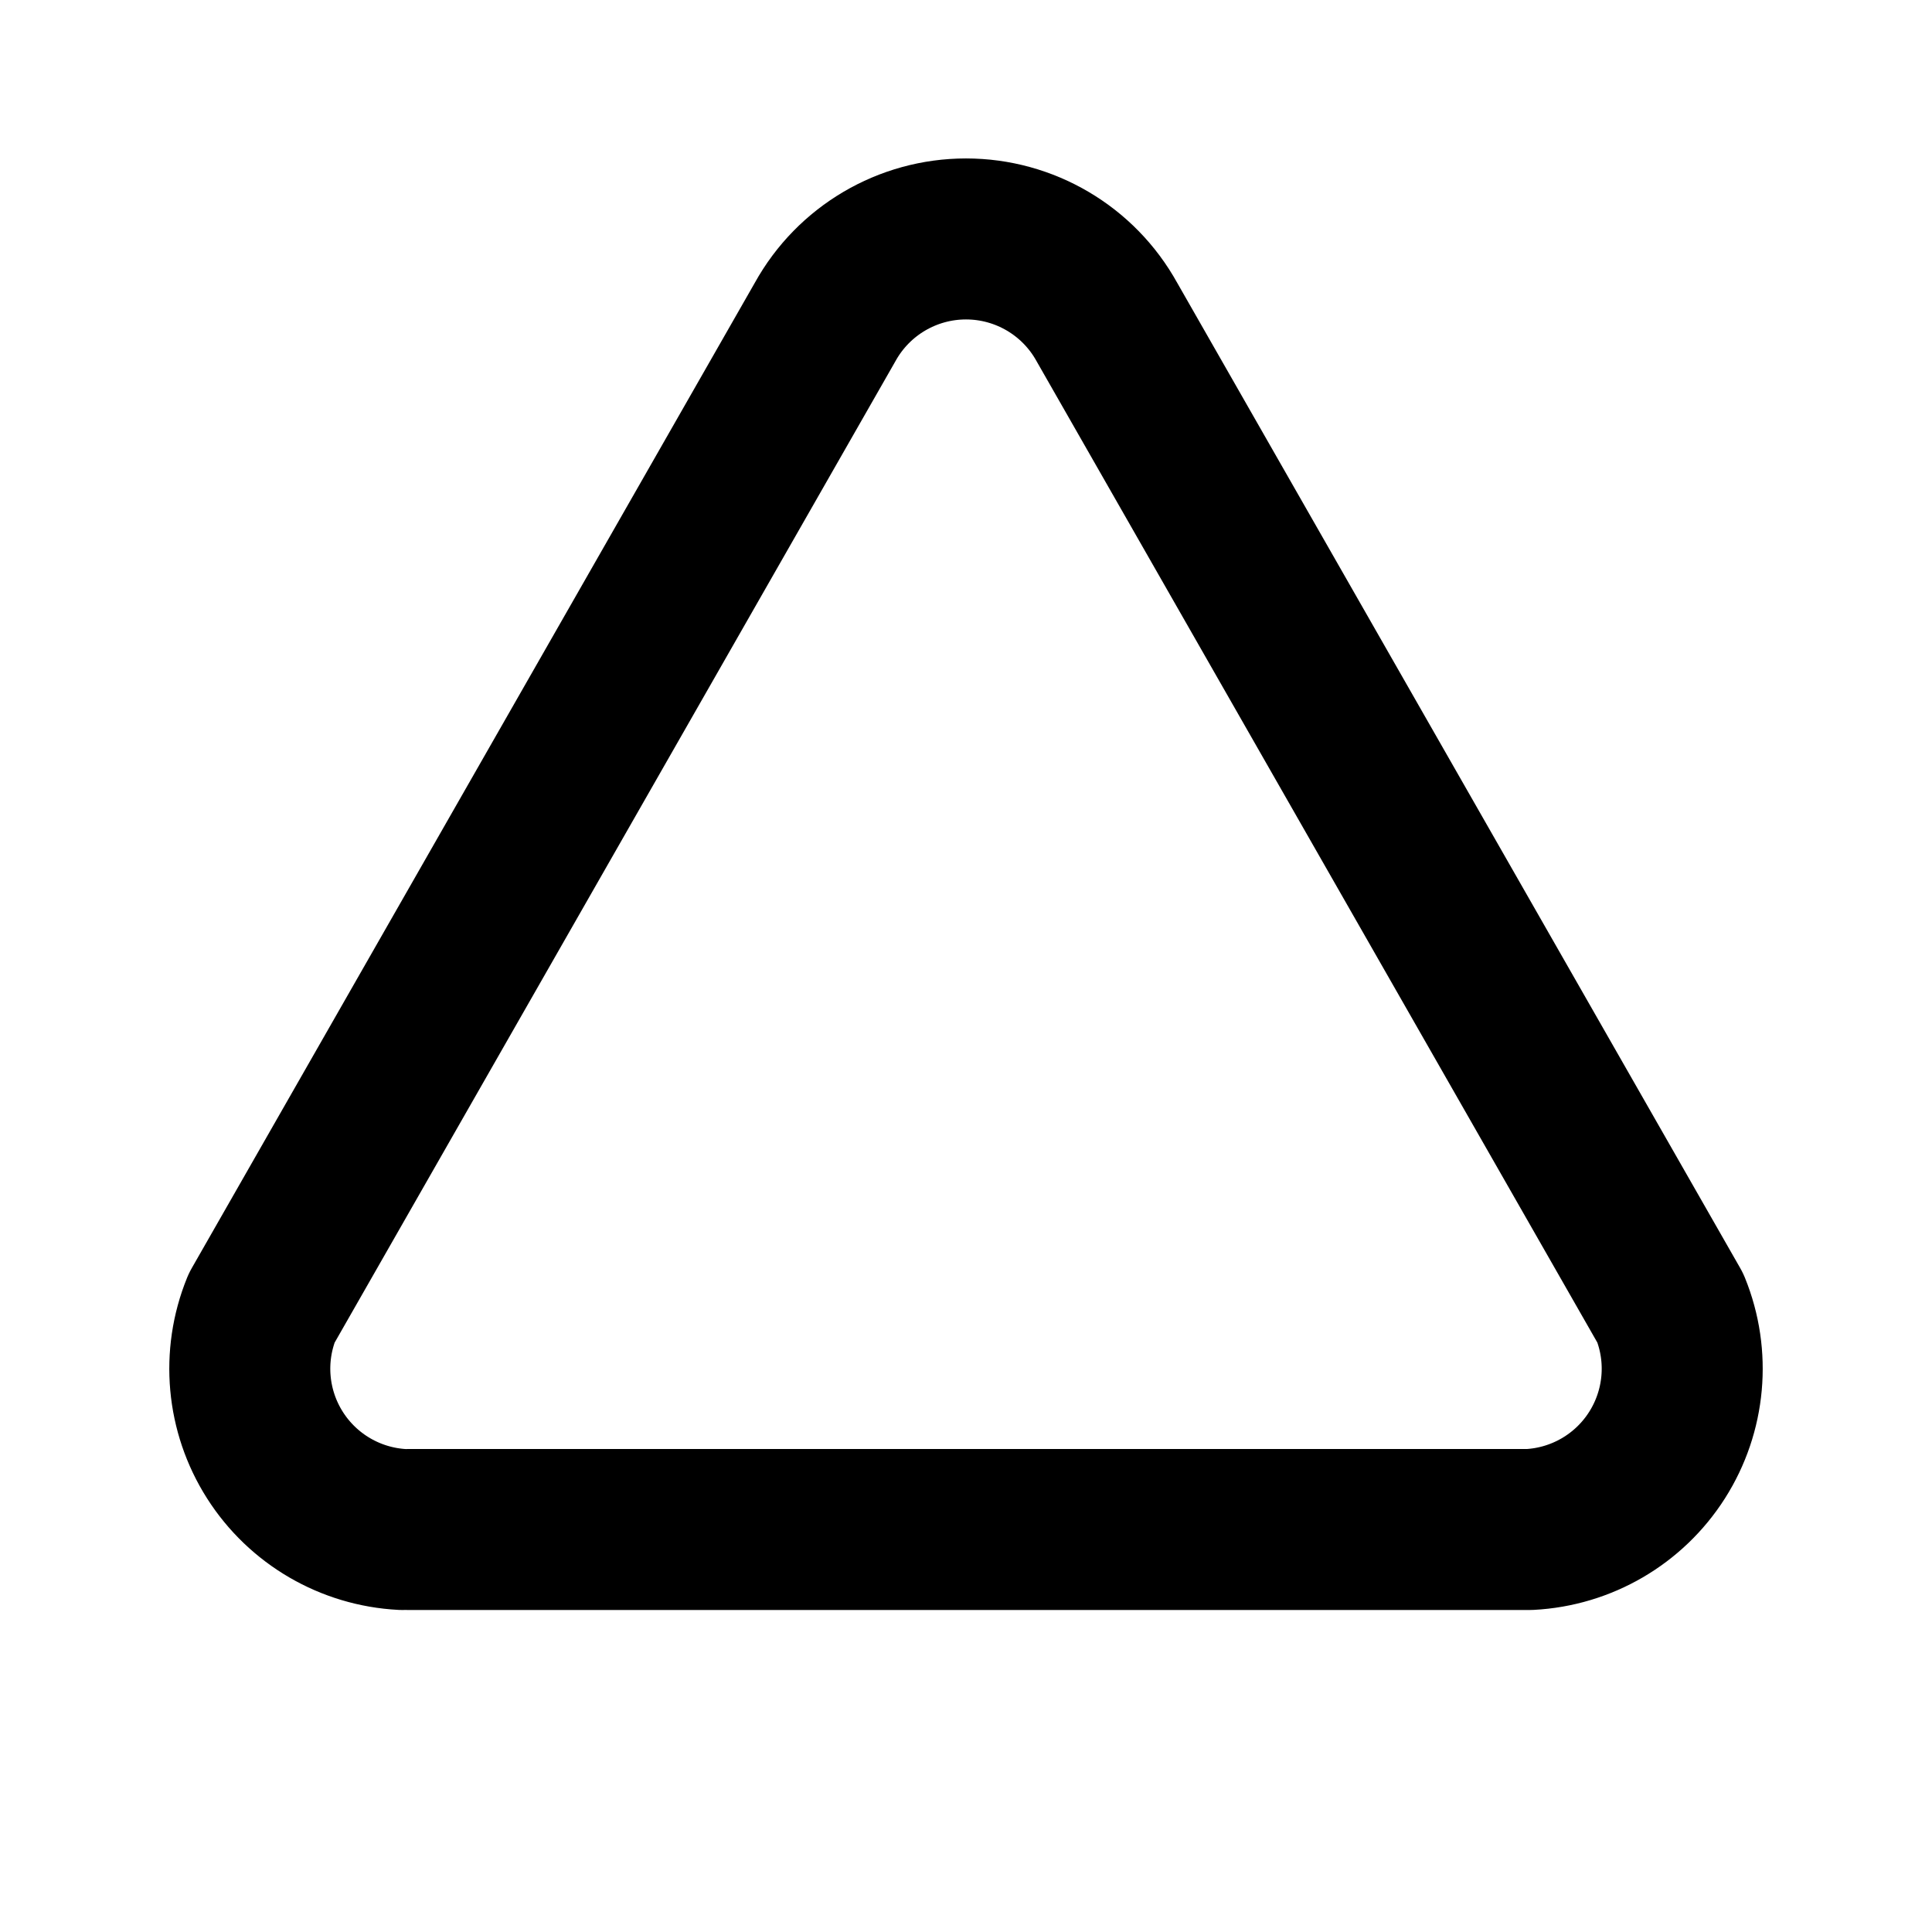
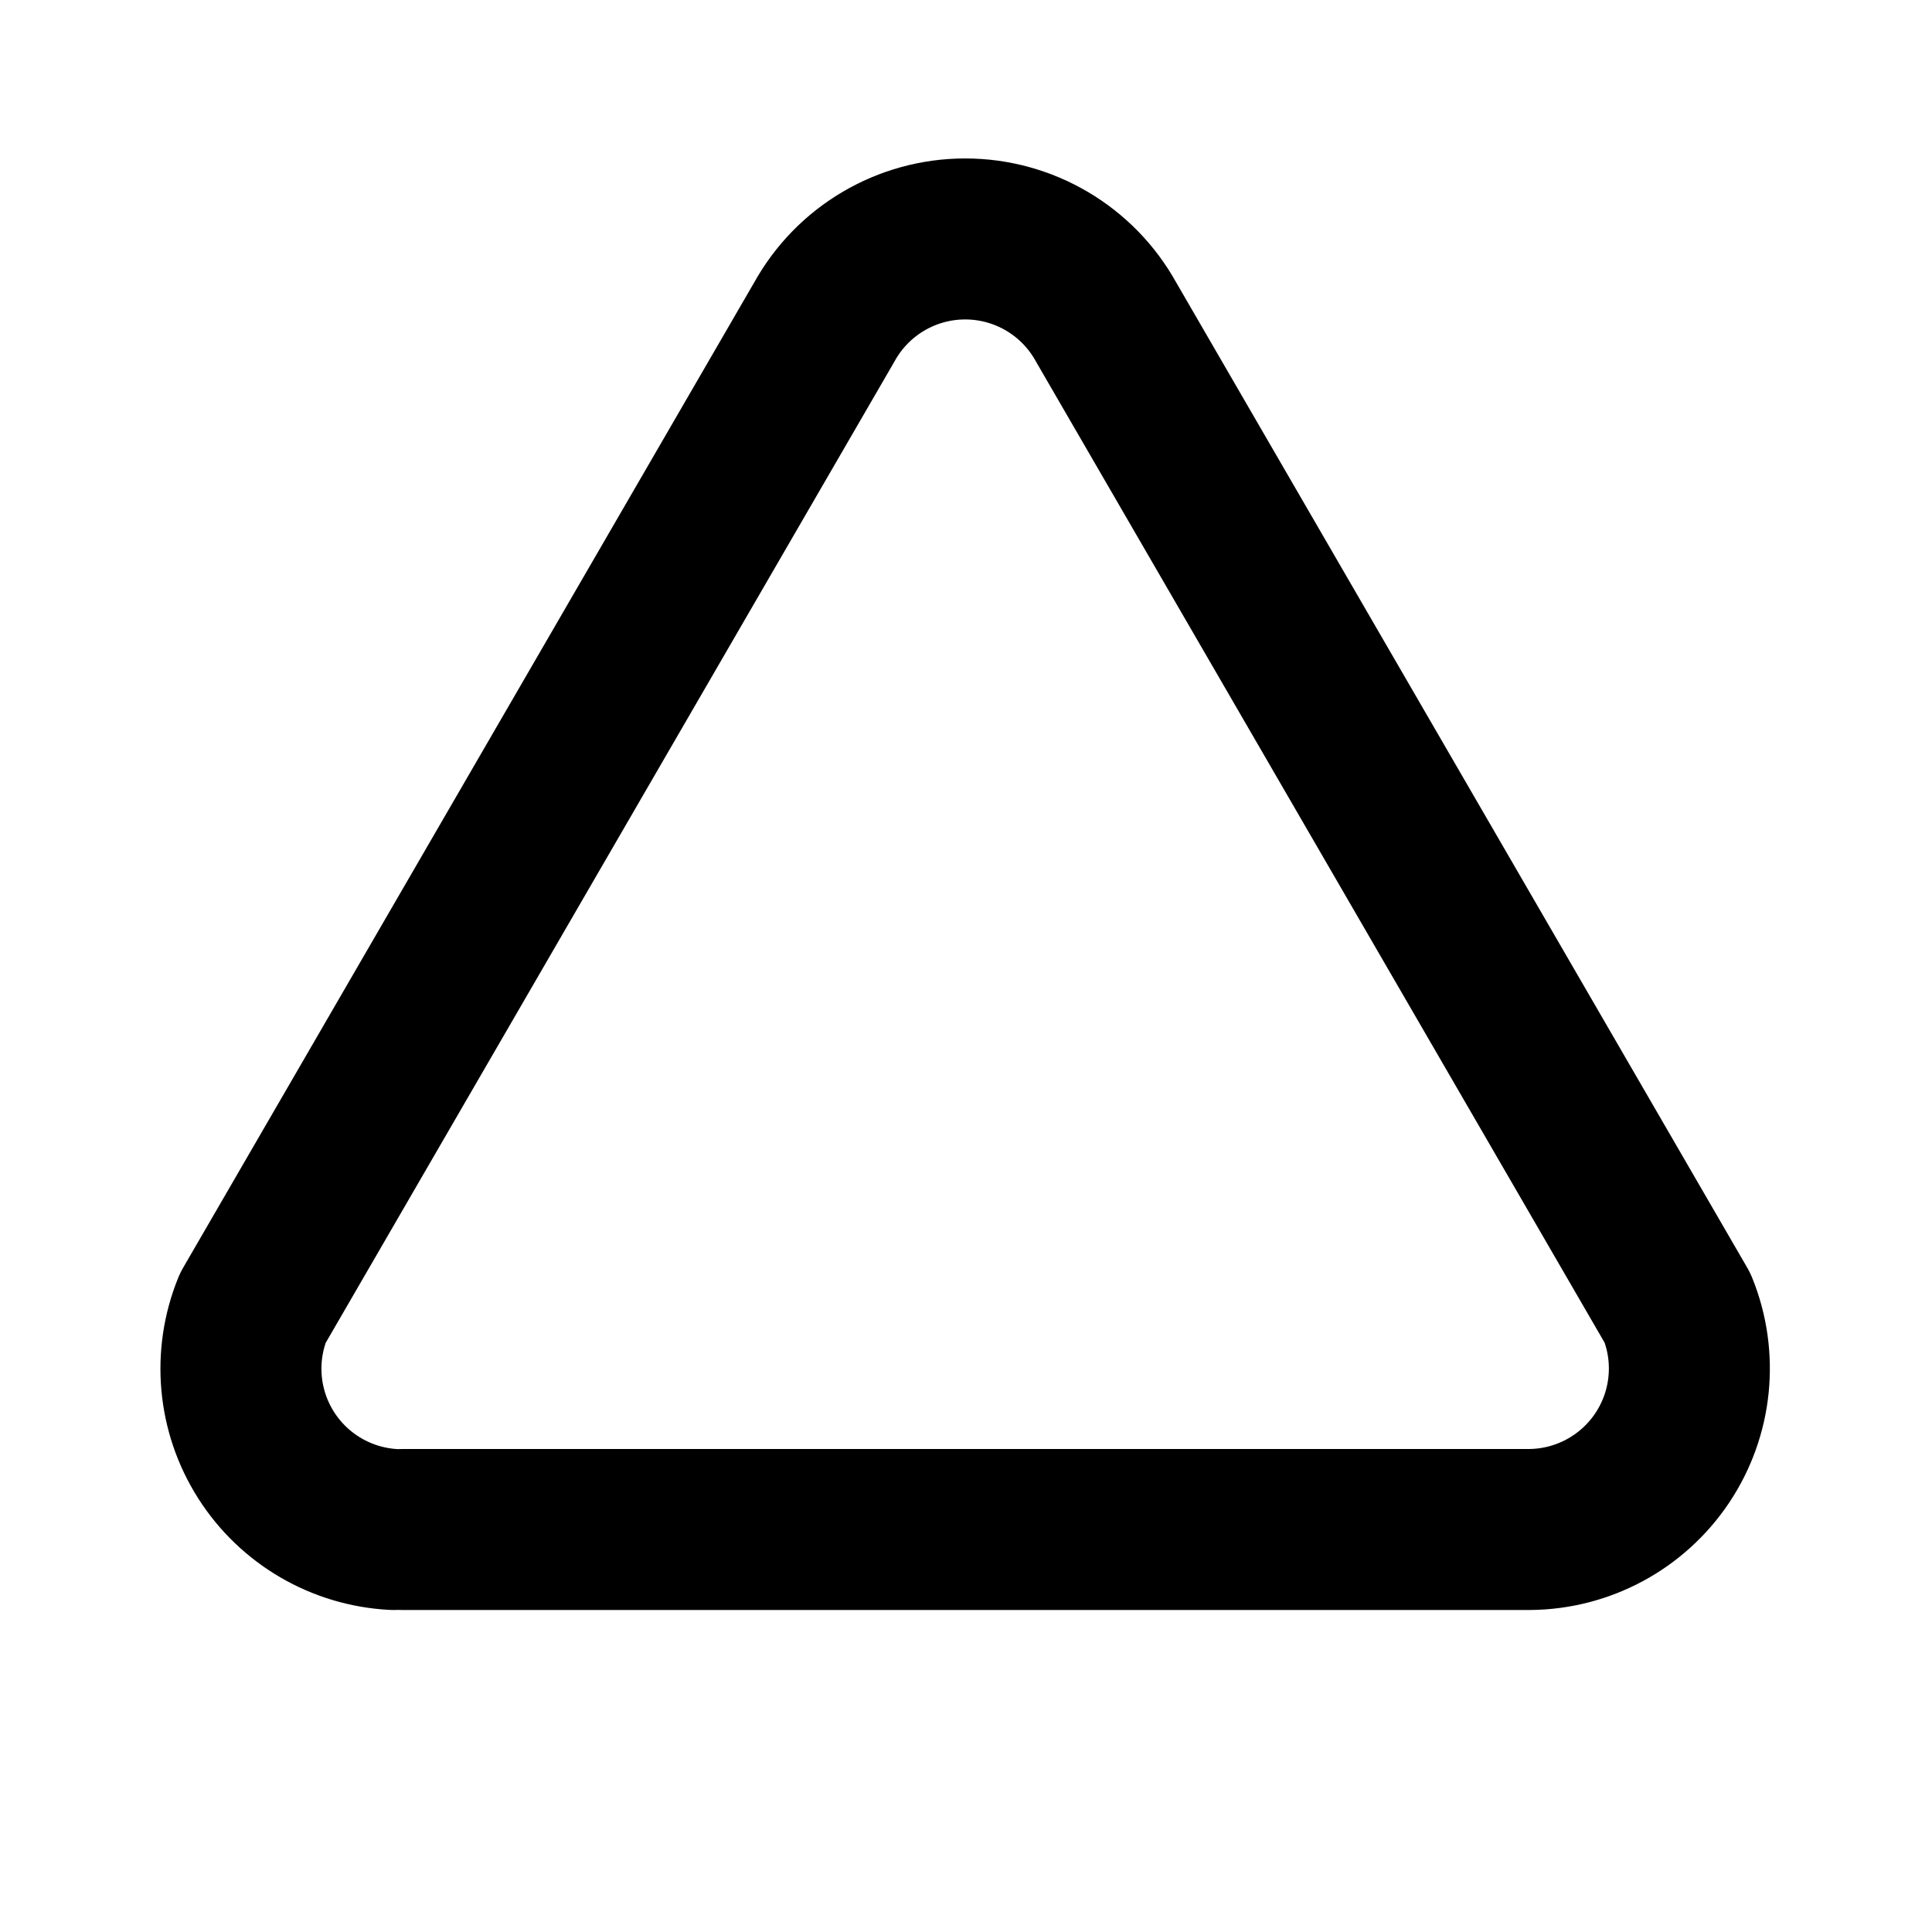
<svg xmlns="http://www.w3.org/2000/svg" class="icon icon-tabler icon-tabler-triangle" width="24" height="24" viewBox="0 0 24 24" stroke-width="2" stroke="currentColor" fill="none" stroke-linecap="round" stroke-linejoin="round">
  <path stroke="none" d="M0 0h24v24H0z" />
-   <path d="M5.07 19H19a2 2 0 0 0 1.75 -2.75L13.75 4a2 2 0 0 0 -3.5 0L3.25 16.25a2 2 0 0 0 1.75 2.75" />
+   <path d="M5 19 h14 a2 2 0 0 0 1.84 -2.75 l-7.1 -12.25 a2 2 0 0 0 -3.5 0 l-7.1 12.25 a2 2 0 0 0 1.75 2.75" />
</svg>
